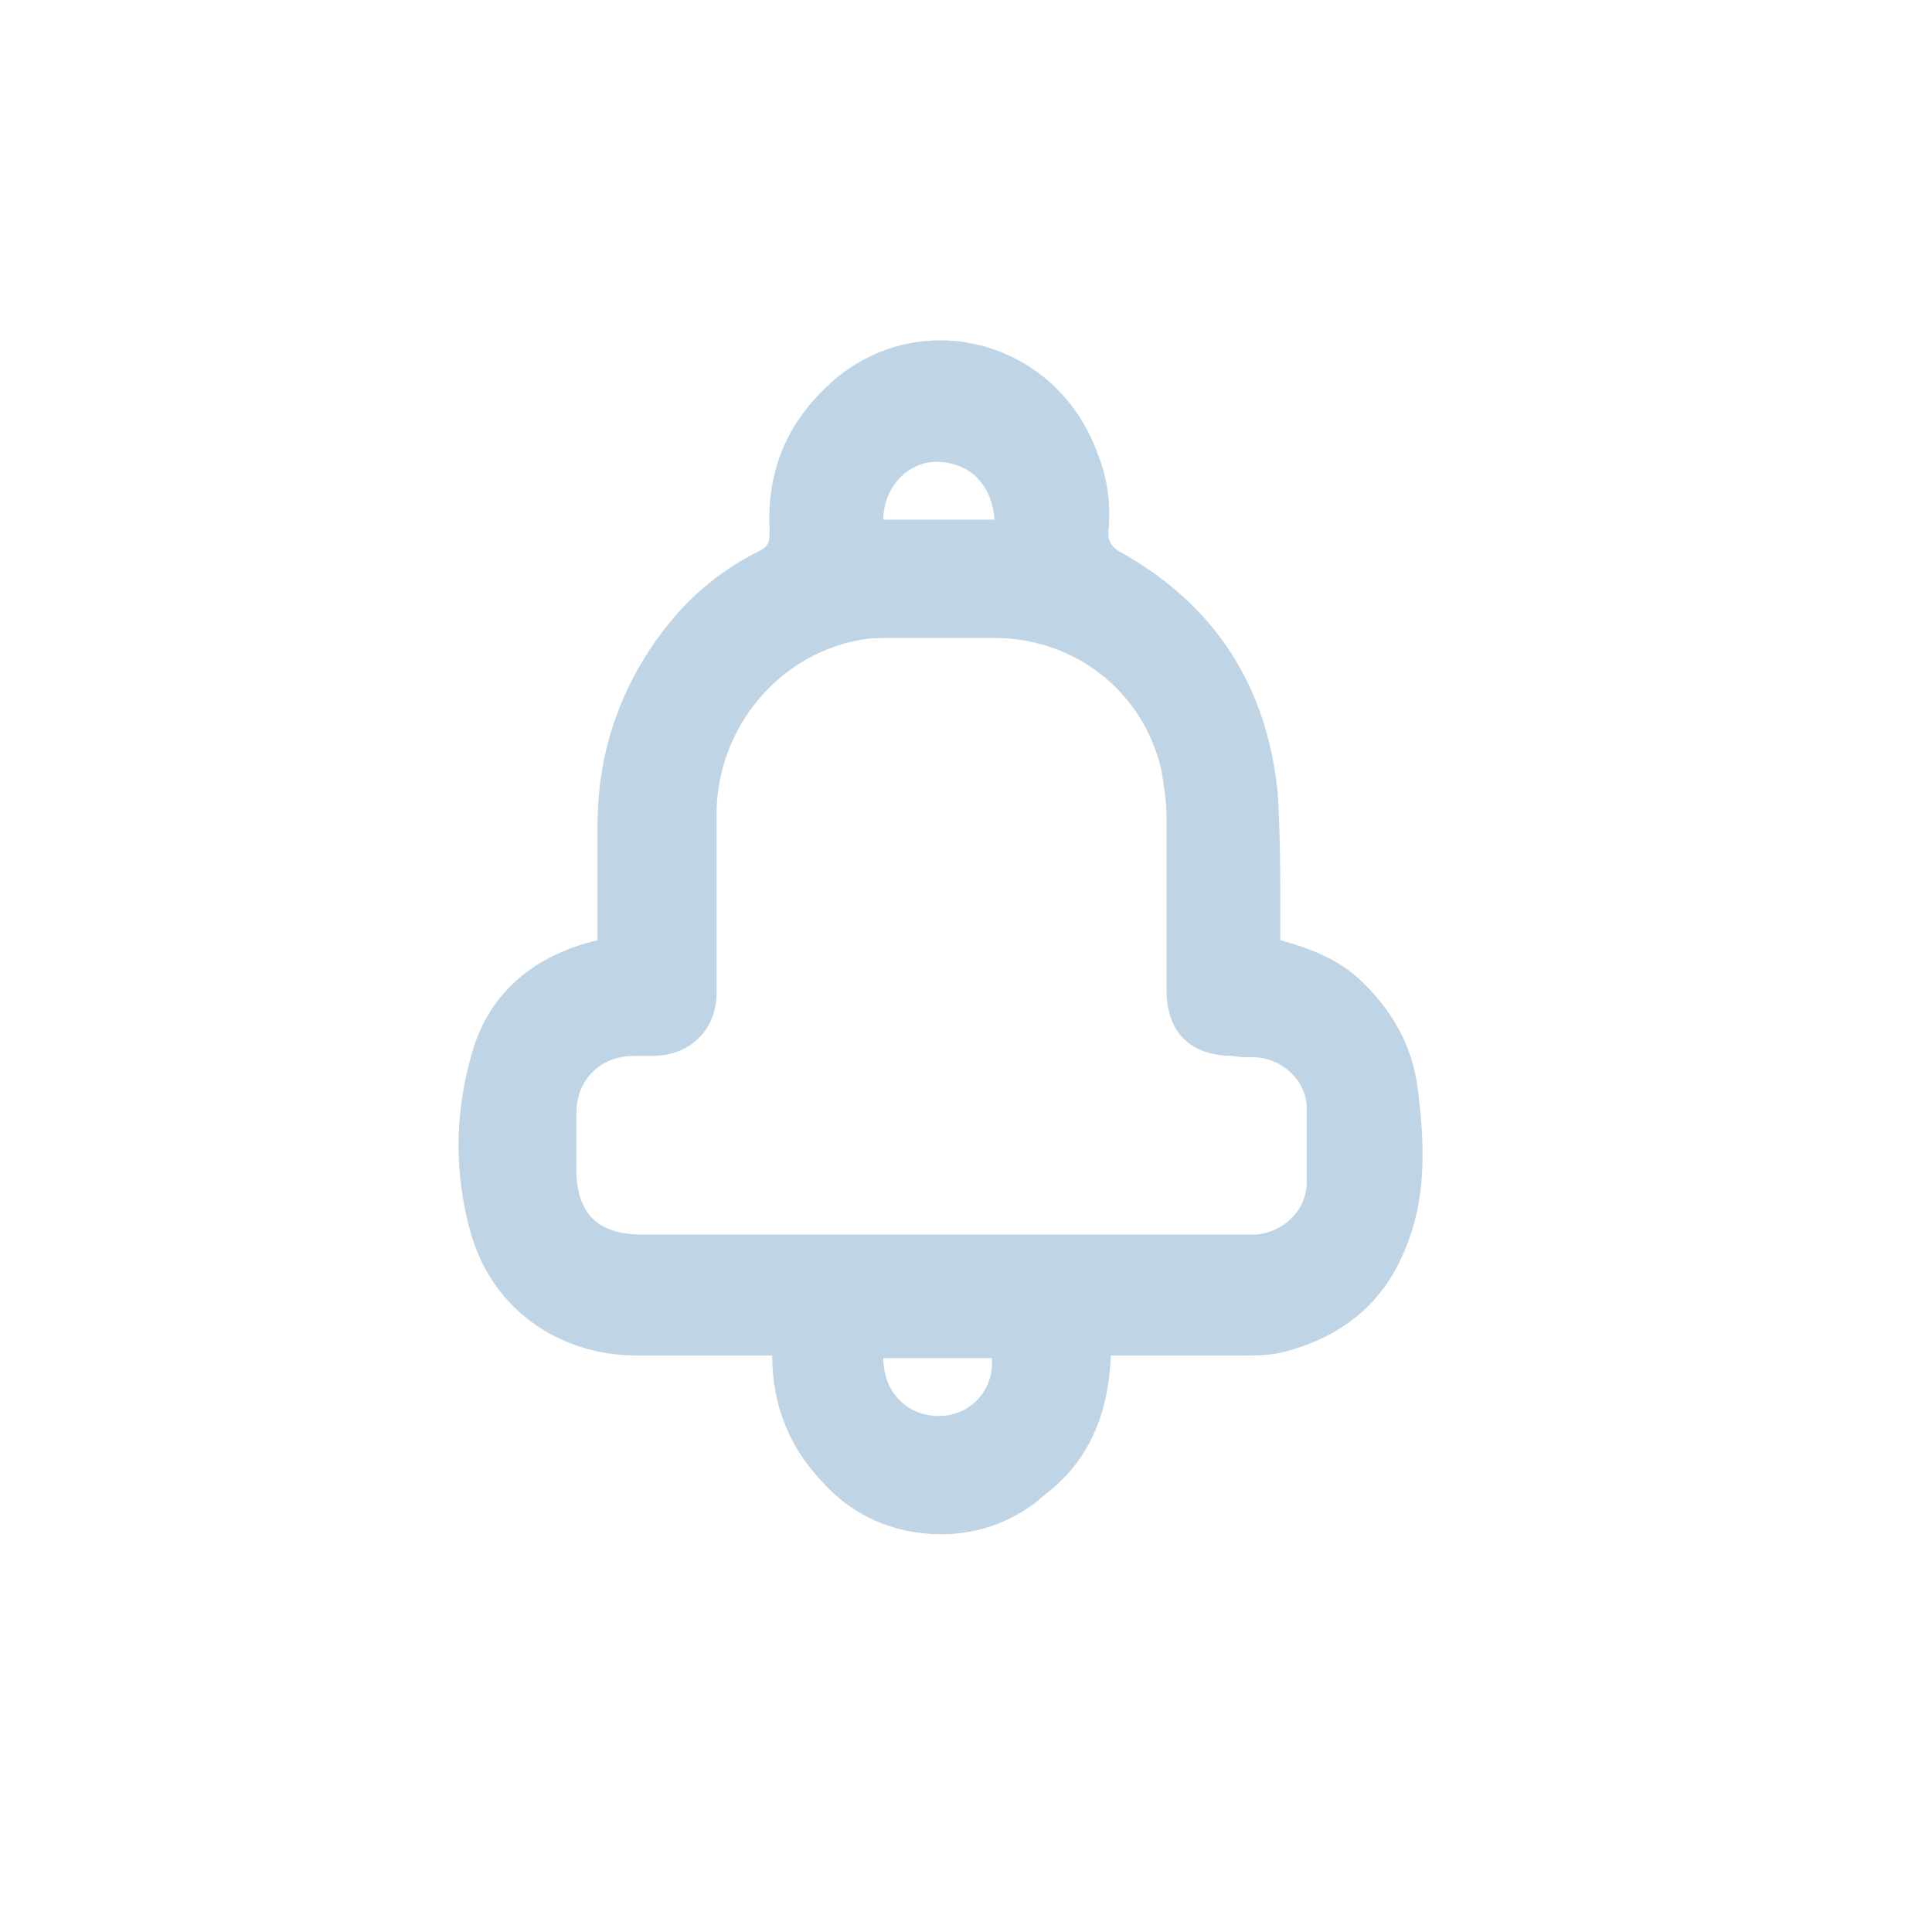
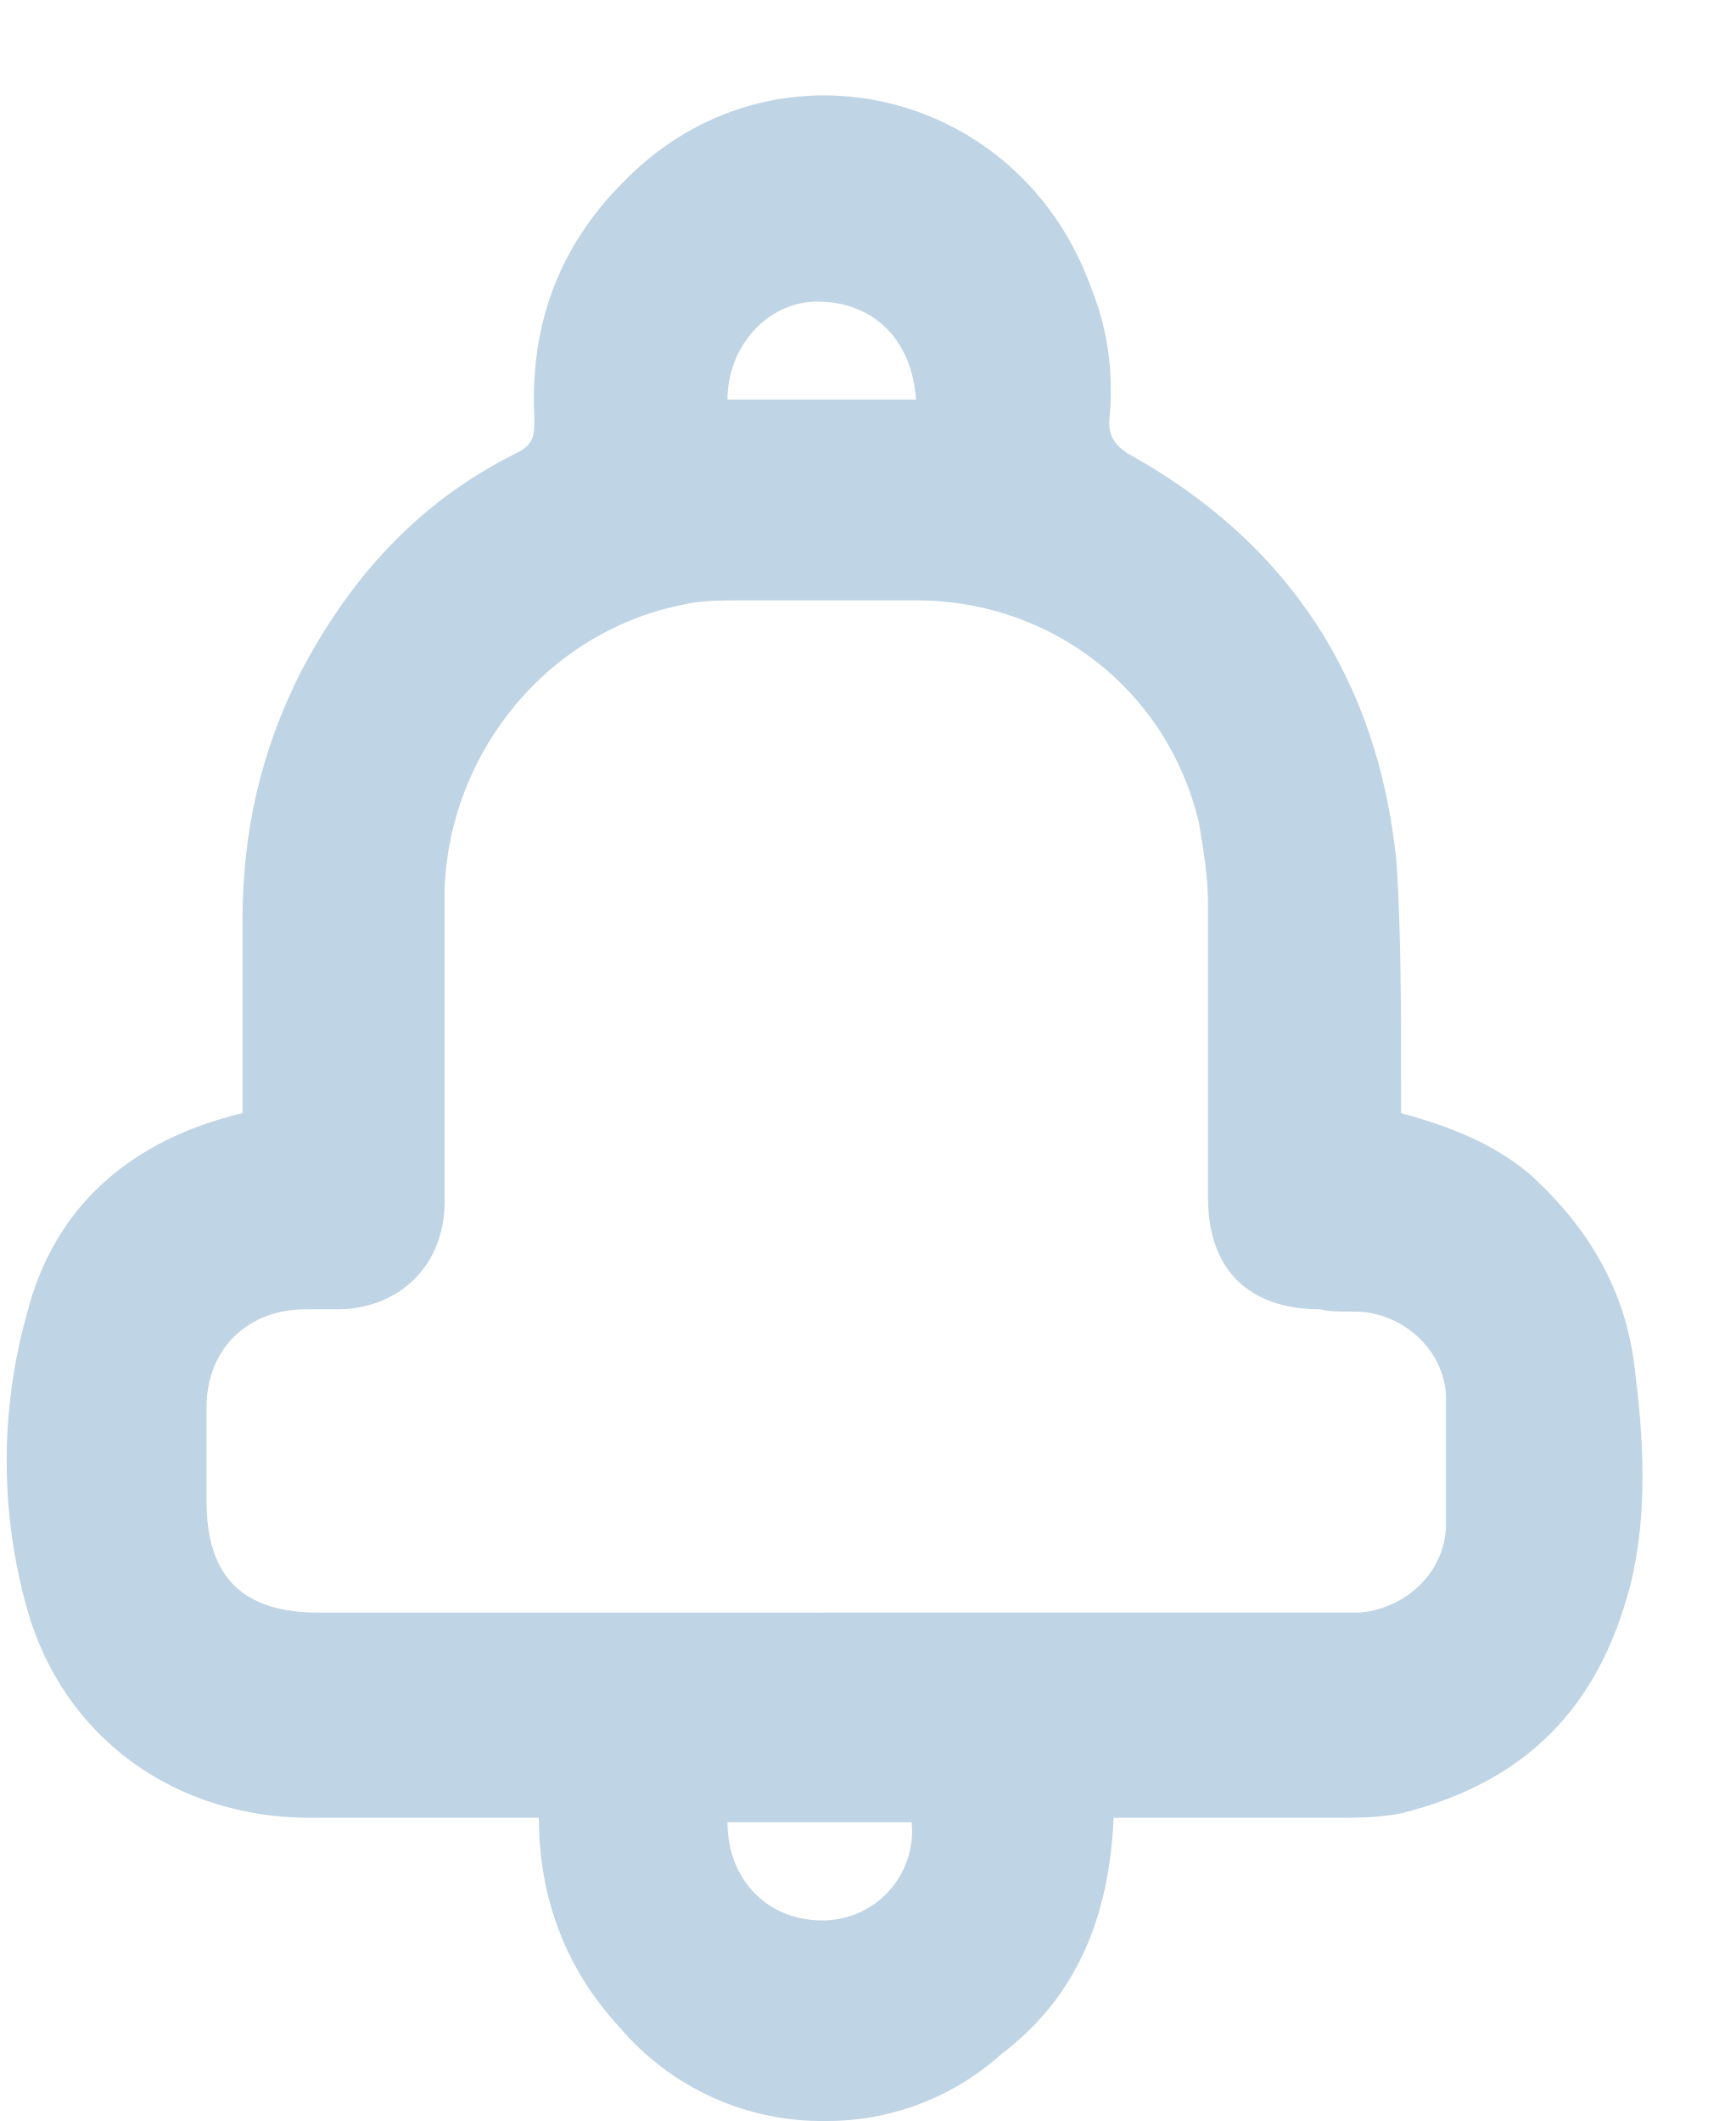
- <svg xmlns="http://www.w3.org/2000/svg" width="34" height="34" viewBox="0 0 34 34" fill="none">
-   <path d="M10.515 16.546C10.515 15.852 10.515 15.205 10.515 14.557C10.515 13.632 10.701 12.8 11.121 11.967C11.633 10.996 12.332 10.209 13.356 9.7C13.543 9.608 13.543 9.515 13.543 9.33C13.496 8.405 13.775 7.573 14.474 6.879C16.011 5.306 18.573 5.907 19.318 7.989C19.504 8.452 19.551 8.914 19.504 9.377C19.504 9.515 19.551 9.608 19.69 9.7C21.367 10.626 22.299 12.059 22.485 13.956C22.532 14.696 22.532 15.482 22.532 16.222C22.532 16.315 22.532 16.407 22.532 16.546C23.044 16.685 23.51 16.87 23.882 17.194C24.488 17.749 24.86 18.396 24.953 19.183C25.047 19.923 25.093 20.709 24.907 21.449C24.581 22.698 23.836 23.485 22.532 23.808C22.299 23.855 22.066 23.855 21.88 23.855C21.181 23.855 20.529 23.855 19.83 23.855C19.737 23.855 19.644 23.855 19.551 23.855C19.504 24.872 19.178 25.705 18.386 26.306C17.874 26.769 17.222 27 16.57 27C15.732 27 14.986 26.676 14.427 26.029C13.868 25.427 13.589 24.687 13.589 23.855C13.496 23.855 13.403 23.855 13.31 23.855C12.611 23.855 11.912 23.855 11.214 23.855C9.816 23.855 8.652 23.022 8.279 21.681C8 20.663 8 19.645 8.279 18.628C8.559 17.518 9.351 16.824 10.515 16.546ZM16.523 21.727C17.315 21.727 18.06 21.727 18.852 21.727C19.644 21.727 20.436 21.727 21.227 21.727C21.507 21.727 21.786 21.727 22.112 21.727C22.578 21.681 22.997 21.311 22.997 20.802C22.997 20.385 22.997 19.969 22.997 19.507C22.997 19.09 22.671 18.72 22.252 18.628C22.066 18.581 21.88 18.628 21.693 18.581C20.948 18.581 20.529 18.165 20.529 17.425C20.529 16.407 20.529 15.39 20.529 14.372C20.529 14.095 20.482 13.817 20.436 13.54C20.11 12.152 18.899 11.227 17.501 11.227C16.896 11.227 16.29 11.227 15.685 11.227C15.499 11.227 15.266 11.227 15.079 11.273C13.682 11.551 12.658 12.8 12.611 14.233C12.611 15.297 12.611 16.407 12.611 17.471C12.611 18.119 12.145 18.581 11.493 18.581C11.4 18.581 11.26 18.581 11.167 18.581C10.562 18.581 10.143 18.998 10.143 19.599C10.143 19.923 10.143 20.247 10.143 20.57C10.143 21.357 10.515 21.727 11.307 21.727C12.984 21.727 14.753 21.727 16.523 21.727ZM15.545 23.901C15.545 24.502 15.964 24.919 16.523 24.919C17.082 24.919 17.501 24.456 17.455 23.901C16.849 23.901 16.197 23.901 15.545 23.901ZM17.501 9.145C17.455 8.498 17.036 8.128 16.477 8.128C15.964 8.128 15.545 8.59 15.545 9.145C16.197 9.145 16.849 9.145 17.501 9.145Z" fill="#BFD4E4" />
+ <svg xmlns="http://www.w3.org/2000/svg" width="18" height="22" fill="none" viewBox="0 0 18 22">
+   <path fill="#BFD4E4" d="M2.515 11.546V9.557c0-.925.186-1.757.606-2.59.512-.971 1.21-1.758 2.235-2.267.186-.092.186-.185.186-.37-.046-.925.233-1.757.932-2.451 1.537-1.573 4.099-.972 4.844 1.11.186.463.233.925.186 1.388 0 .138.047.23.186.323 1.677.926 2.609 2.36 2.795 4.256.046.74.046 1.526.046 2.266v.324c.513.139.979.324 1.351.648.606.555.978 1.202 1.071 1.989.094.74.14 1.526-.046 2.266-.326 1.25-1.071 2.036-2.376 2.36-.232.046-.465.046-.652.046H11.55c-.046 1.017-.372 1.85-1.164 2.451A2.705 2.705 0 0 1 8.57 22a2.751 2.751 0 0 1-2.143-.971c-.558-.602-.838-1.342-.838-2.174H3.214c-1.398 0-2.562-.833-2.935-2.174a5.663 5.663 0 0 1 0-3.053c.28-1.11 1.072-1.804 2.236-2.082Zm6.008 5.18h5.589c.466-.045.885-.415.885-.924v-1.295c0-.417-.326-.787-.745-.88-.186-.046-.373 0-.559-.046-.745 0-1.164-.416-1.164-1.156V9.372c0-.277-.047-.555-.093-.832-.326-1.388-1.537-2.313-2.935-2.313H7.685c-.186 0-.42 0-.606.046-1.397.278-2.421 1.527-2.468 2.96v3.238c0 .648-.466 1.11-1.118 1.11h-.326c-.605 0-1.025.417-1.025 1.018v.971c0 .787.373 1.157 1.165 1.157h5.216Zm-.978 2.175c0 .601.42 1.018.978 1.018a.926.926 0 0 0 .932-1.018h-1.91ZM9.501 4.145c-.046-.647-.465-1.017-1.024-1.017-.513 0-.932.462-.932 1.017h1.956Z" />
</svg>
